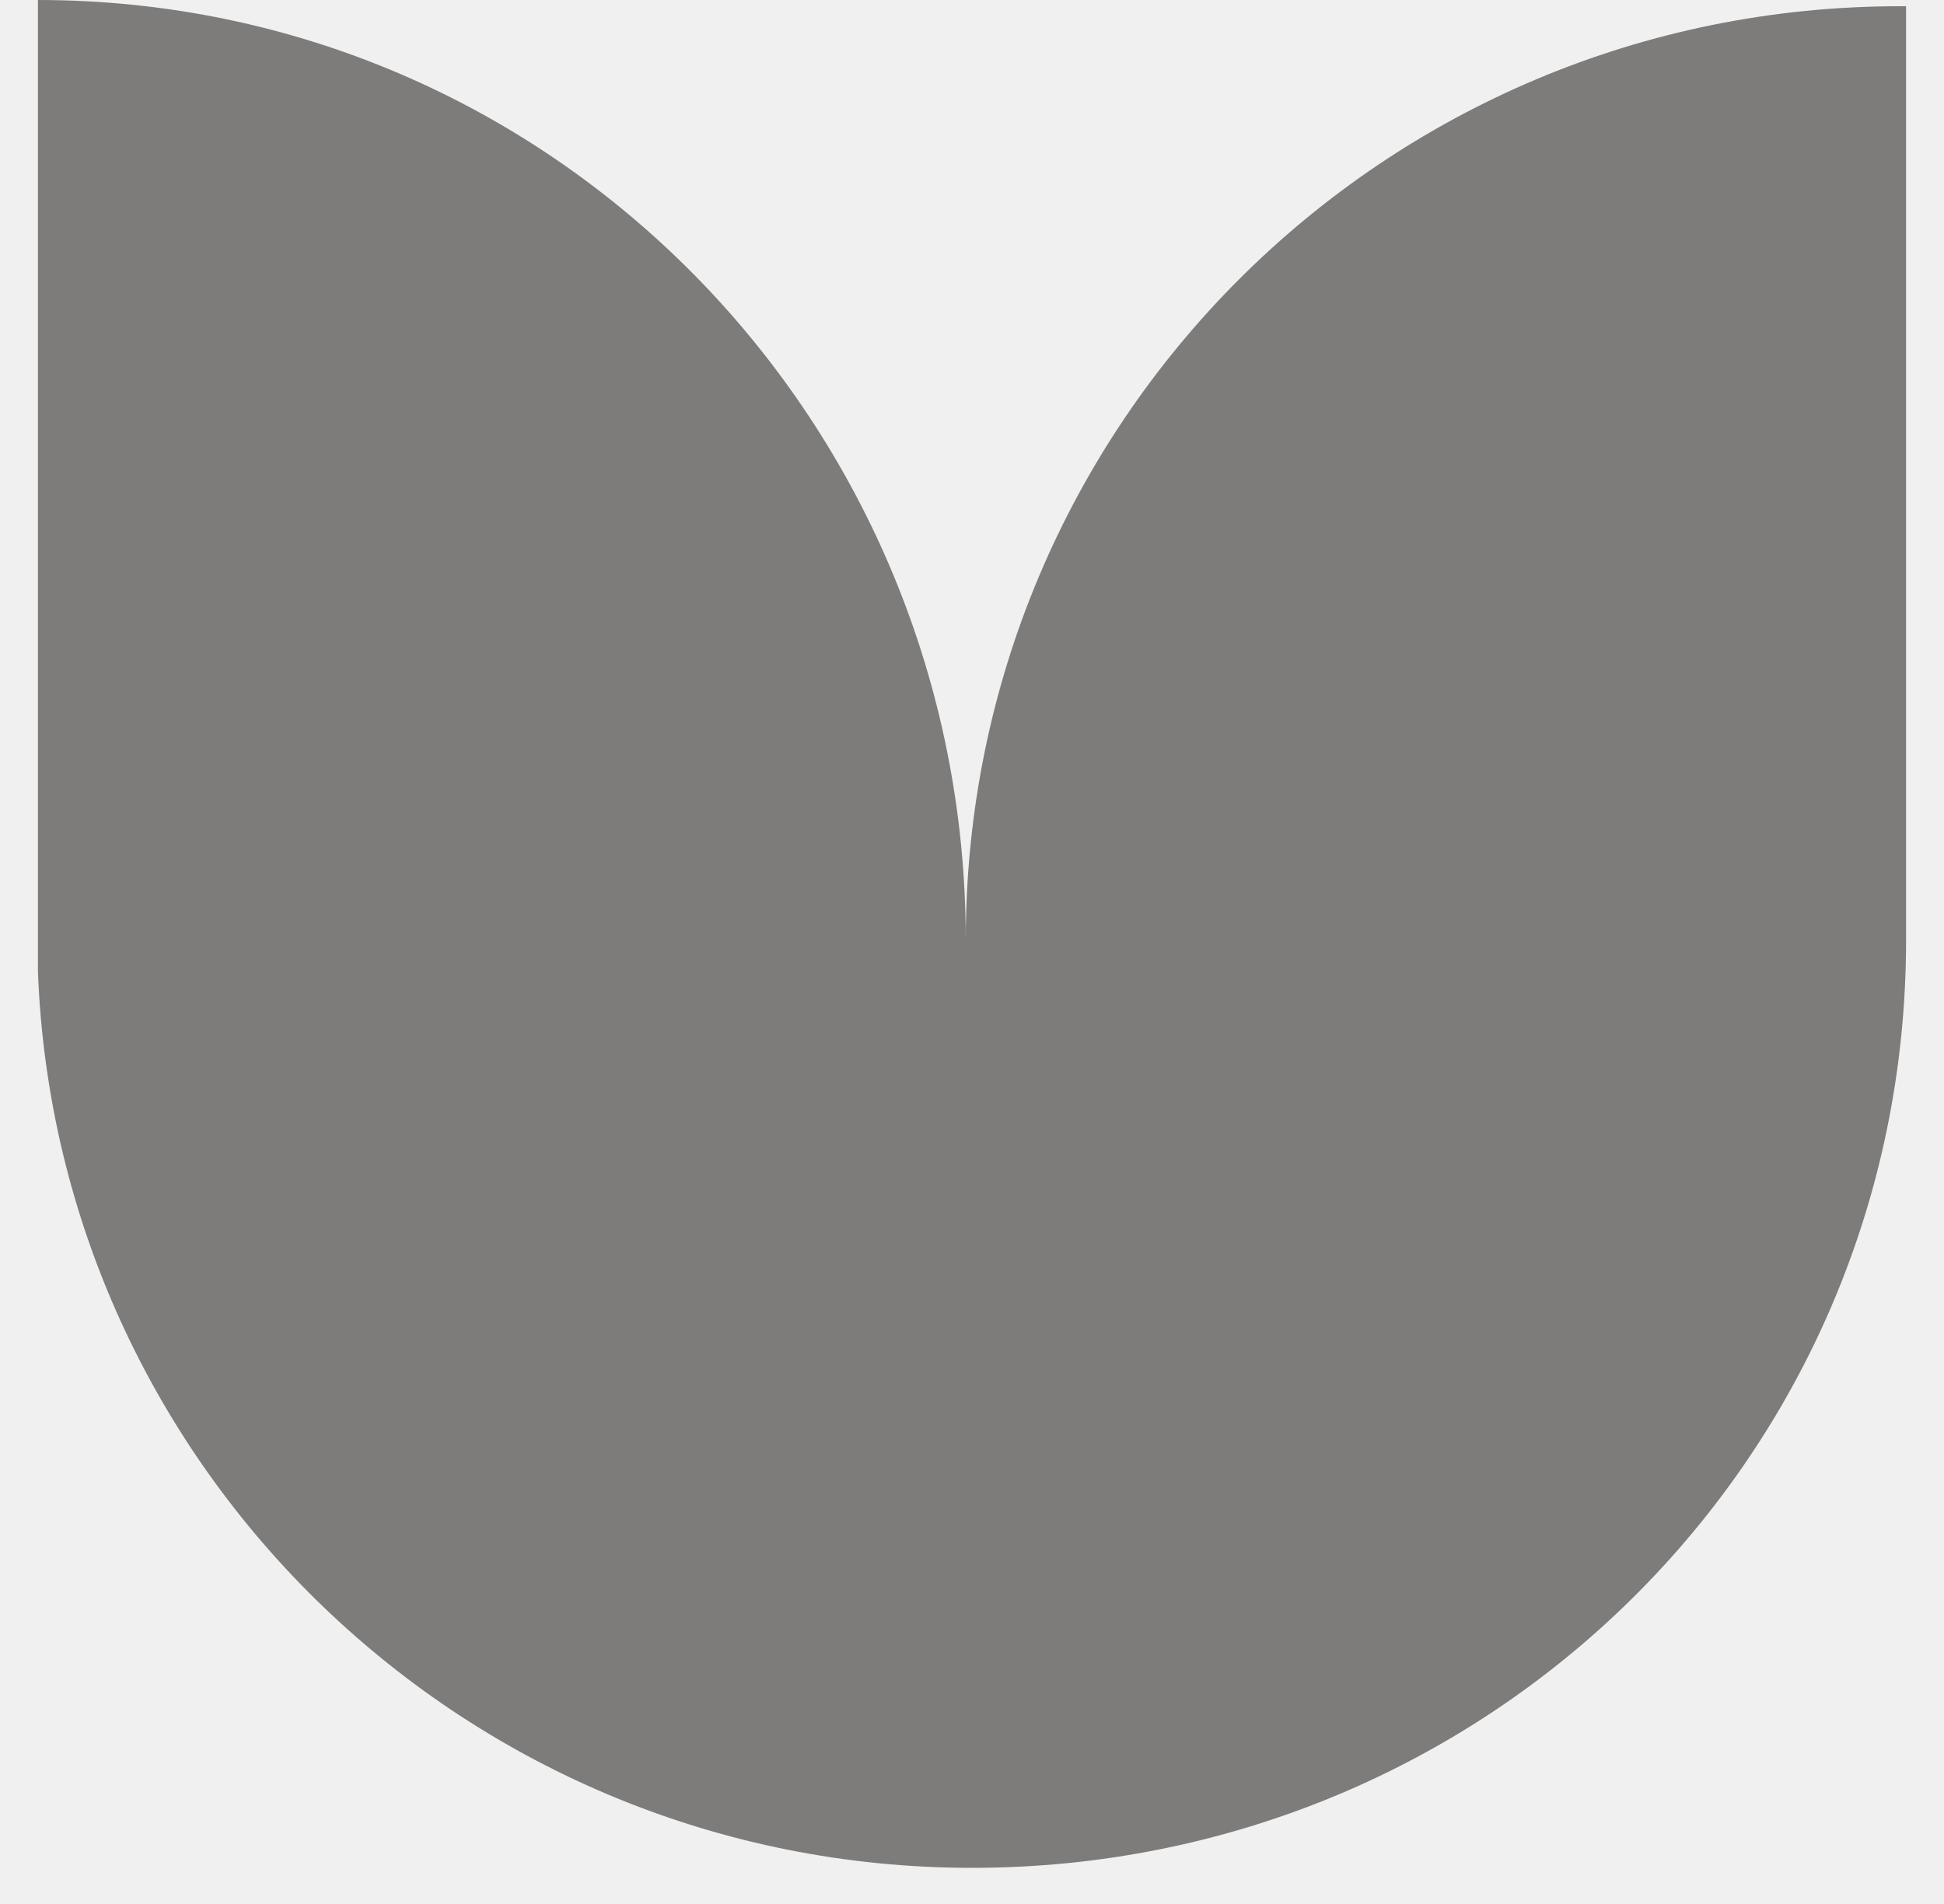
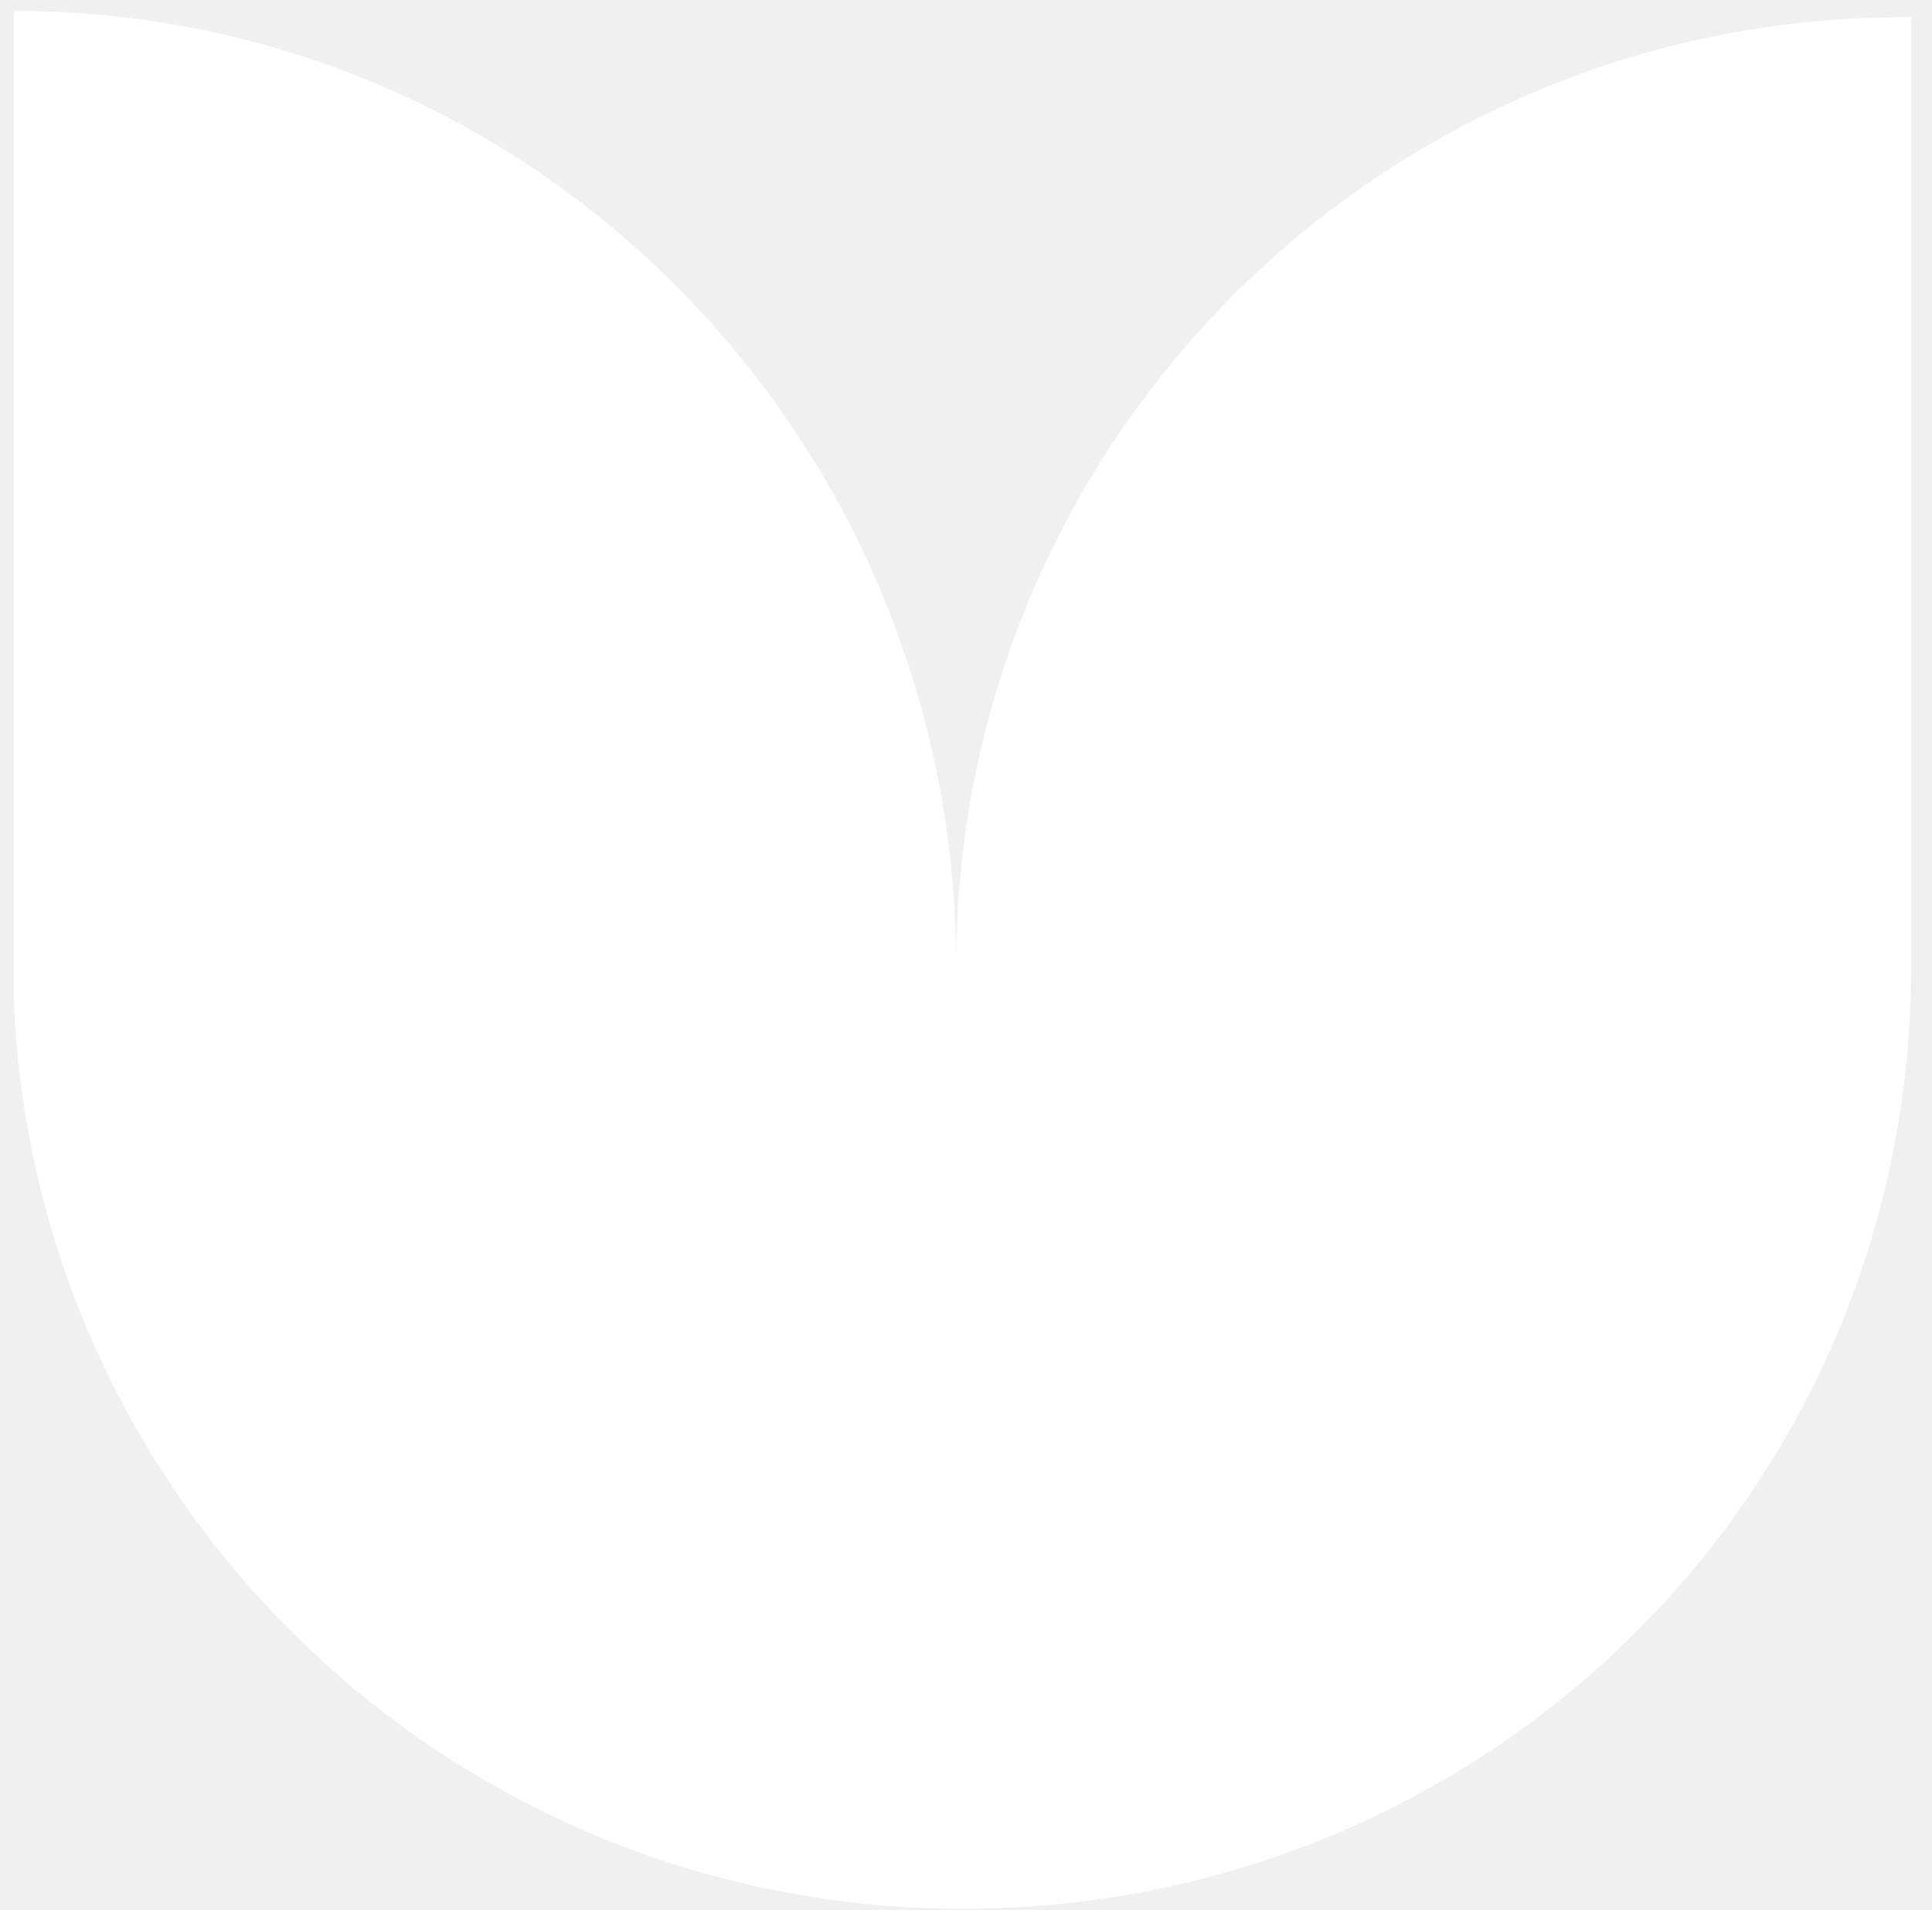
- <svg xmlns="http://www.w3.org/2000/svg" width="49" height="48" viewBox="0 0 49 48" fill="none">
-   <path d="M0.956 24.486C1.426 37.043 11.786 47.089 24.5 47.089C37.528 47.089 48.044 36.729 48.044 23.701V0.157C48.044 0.157 48.044 0.157 47.887 0.157C34.859 0.157 24.343 10.674 24.343 23.701V23.858C24.343 23.858 24.343 23.858 24.343 23.701C24.343 10.674 13.983 0 0.956 0V24.486Z" fill="#7D7C7A" />
+ <svg xmlns="http://www.w3.org/2000/svg" width="84" height="83" viewBox="0 0 84 83" fill="none">
+   <path d="M0.596 43.373C1.421 65.373 19.571 82.973 41.846 82.973C64.671 82.973 83.096 64.823 83.096 41.998V0.748C83.096 0.748 83.096 0.748 82.821 0.748C59.996 0.748 41.571 19.173 41.571 41.998V42.273C41.571 42.273 41.571 42.273 41.571 41.998C41.571 19.173 23.421 0.473 0.596 0.473V43.373Z" fill="white" />
</svg>
